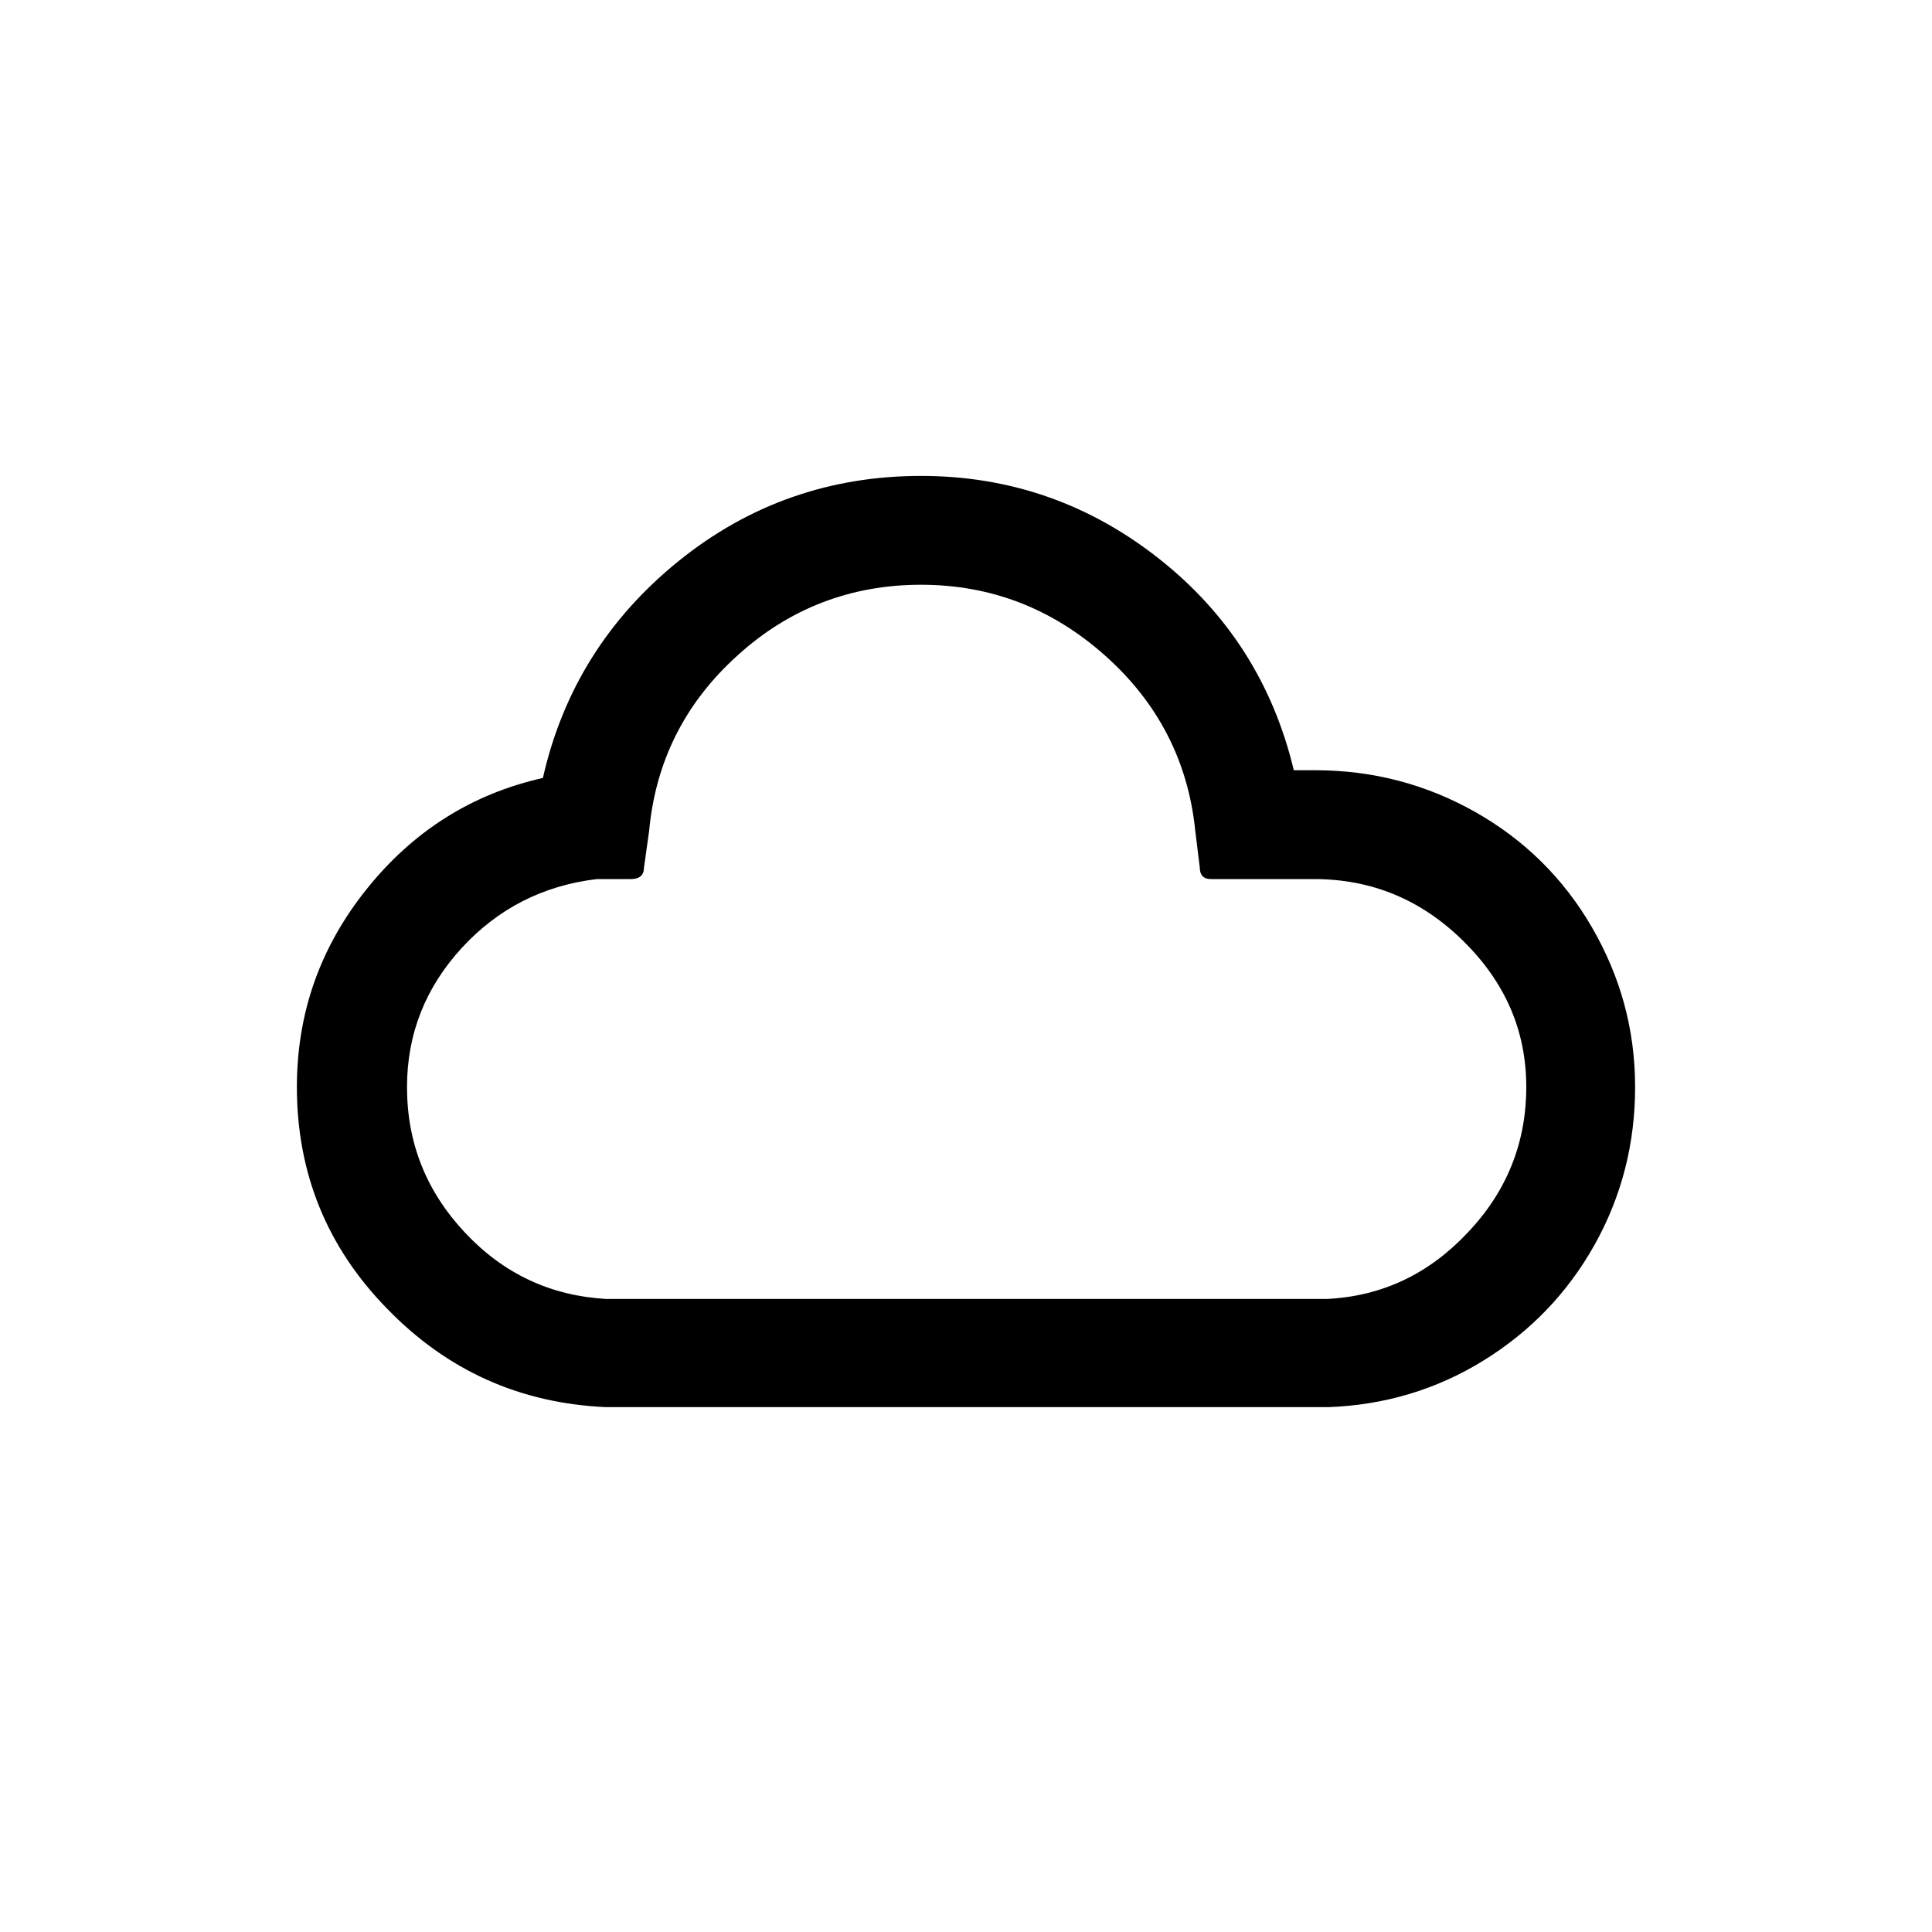
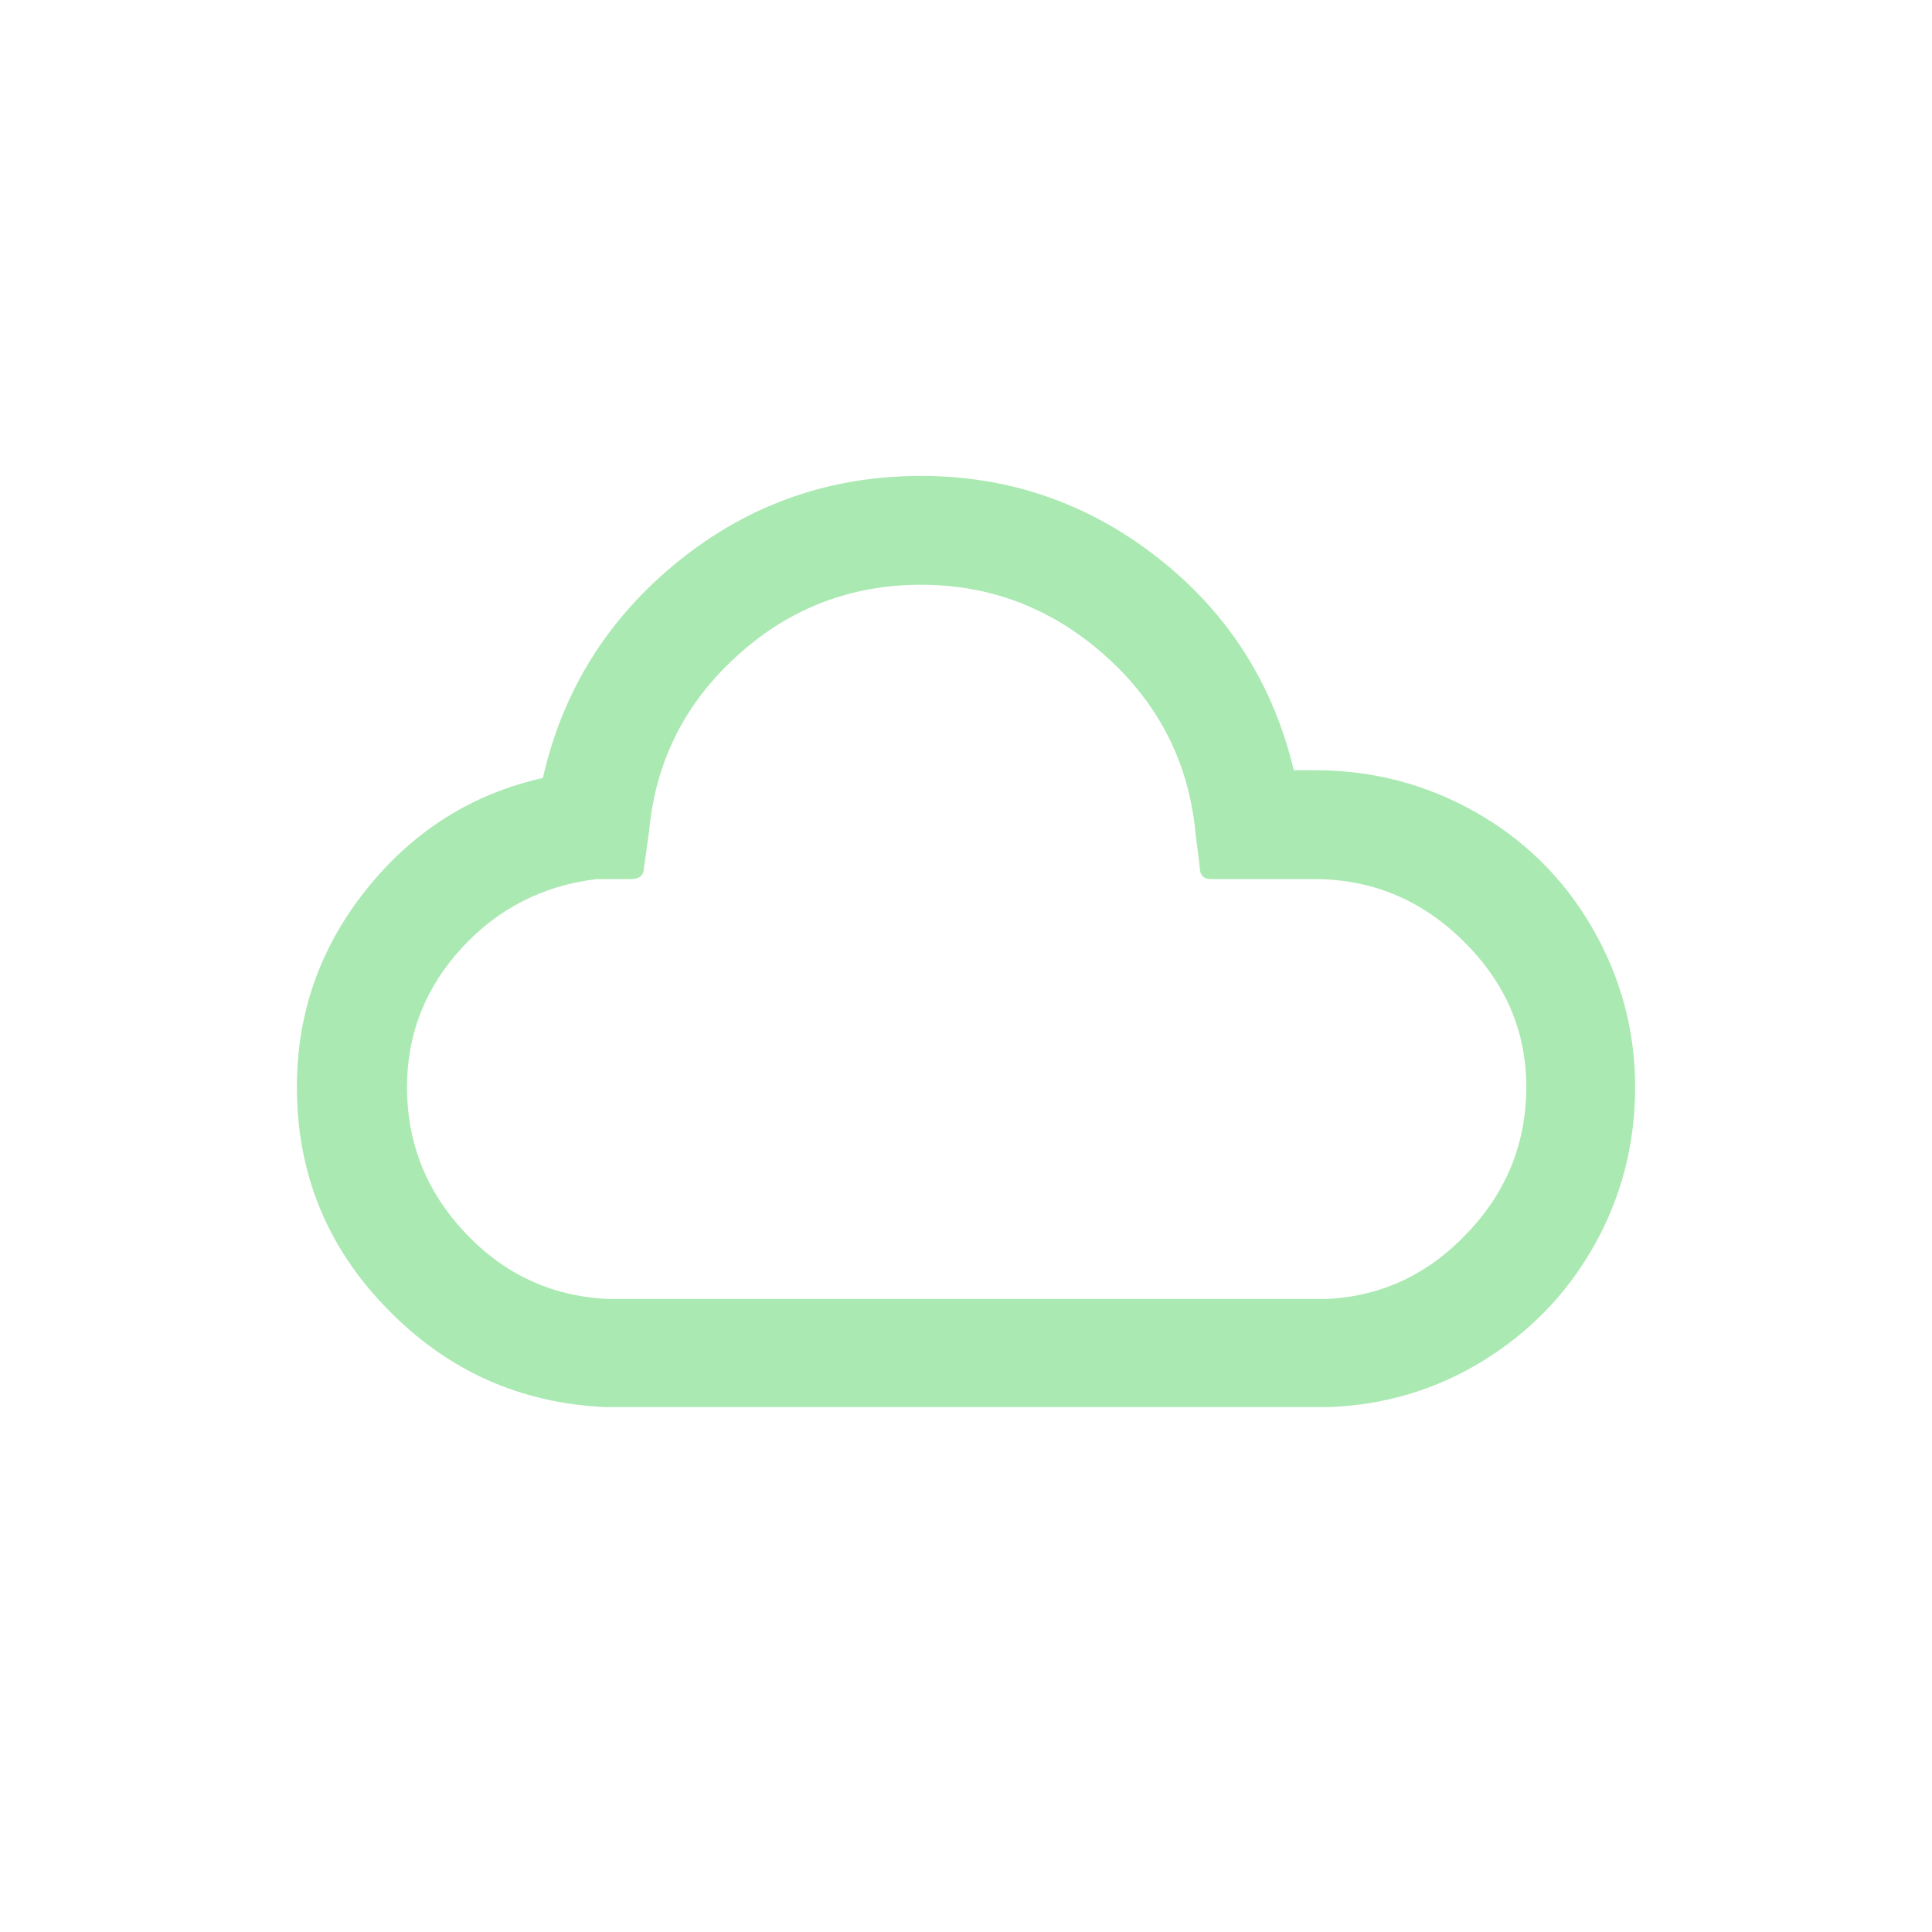
- <svg xmlns="http://www.w3.org/2000/svg" version="1.1" id="Layer_1" x="0px" y="0px" viewBox="0 0 30 30" style="enable-background:new 0 0 30 30;" xml:space="preserve">
-   <path d="M4.61,16.88c0-1.15,0.36-2.17,1.08-3.07c0.72-0.9,1.63-1.48,2.74-1.73c0.31-1.37,1.02-2.49,2.11-3.37s2.35-1.32,3.76-1.32  c1.38,0,2.61,0.43,3.69,1.28s1.78,1.95,2.1,3.29h0.33c0.9,0,1.73,0.22,2.49,0.65s1.37,1.03,1.81,1.79c0.44,0.76,0.67,1.58,0.67,2.48  c0,0.88-0.21,1.7-0.63,2.45s-1,1.35-1.73,1.8c-0.73,0.45-1.54,0.69-2.41,0.72H9.41c-1.34-0.06-2.47-0.57-3.4-1.53  C5.08,19.37,4.61,18.22,4.61,16.88z M6.32,16.88c0,0.87,0.3,1.62,0.9,2.26s1.33,0.98,2.19,1.03h11.19c0.86-0.04,1.59-0.39,2.19-1.03  c0.61-0.64,0.91-1.4,0.91-2.26c0-0.88-0.33-1.63-0.98-2.27c-0.65-0.64-1.42-0.96-2.32-0.96H18.8c-0.11,0-0.17-0.06-0.17-0.18  l-0.07-0.57c-0.11-1.08-0.58-1.99-1.4-2.72c-0.82-0.73-1.77-1.1-2.86-1.1c-1.09,0-2.05,0.37-2.85,1.1  c-0.81,0.73-1.27,1.64-1.37,2.72l-0.08,0.57c0,0.12-0.07,0.18-0.2,0.18H9.27c-0.84,0.1-1.54,0.46-2.1,1.07S6.32,16.05,6.32,16.88z" />
+ <svg xmlns="http://www.w3.org/2000/svg" id="Layer_1" style="enable-background:new 0 0 30 30;" version="1.1" viewBox="0 0 30 30" x="0px" xml:space="preserve" y="0px">
+   <path d="M4.61,16.88c0-1.15,0.36-2.17,1.08-3.07c0.72-0.9,1.63-1.48,2.74-1.73c0.31-1.37,1.02-2.49,2.11-3.37s2.35-1.32,3.76-1.32  c1.38,0,2.61,0.43,3.69,1.28s1.78,1.95,2.1,3.29h0.33c0.9,0,1.73,0.22,2.49,0.65s1.37,1.03,1.81,1.79c0.44,0.76,0.67,1.58,0.67,2.48  c0,0.88-0.21,1.7-0.63,2.45s-1,1.35-1.73,1.8c-0.73,0.45-1.54,0.69-2.41,0.72H9.41c-1.34-0.06-2.47-0.57-3.4-1.53  C5.08,19.37,4.61,18.22,4.61,16.88z M6.32,16.88c0,0.87,0.3,1.62,0.9,2.26s1.33,0.98,2.19,1.03h11.19c0.86-0.04,1.59-0.39,2.19-1.03  c0.61-0.64,0.91-1.4,0.91-2.26c0-0.88-0.33-1.63-0.98-2.27c-0.65-0.64-1.42-0.96-2.32-0.96H18.8c-0.11,0-0.17-0.06-0.17-0.18  l-0.07-0.57c-0.11-1.08-0.58-1.99-1.4-2.72c-0.82-0.73-1.77-1.1-2.86-1.1c-1.09,0-2.05,0.37-2.85,1.1  c-0.81,0.73-1.27,1.64-1.37,2.72l-0.08,0.57c0,0.12-0.07,0.18-0.2,0.18H9.27c-0.84,0.1-1.54,0.46-2.1,1.07S6.32,16.05,6.32,16.88z" fill="#aae9b2" />
</svg>
